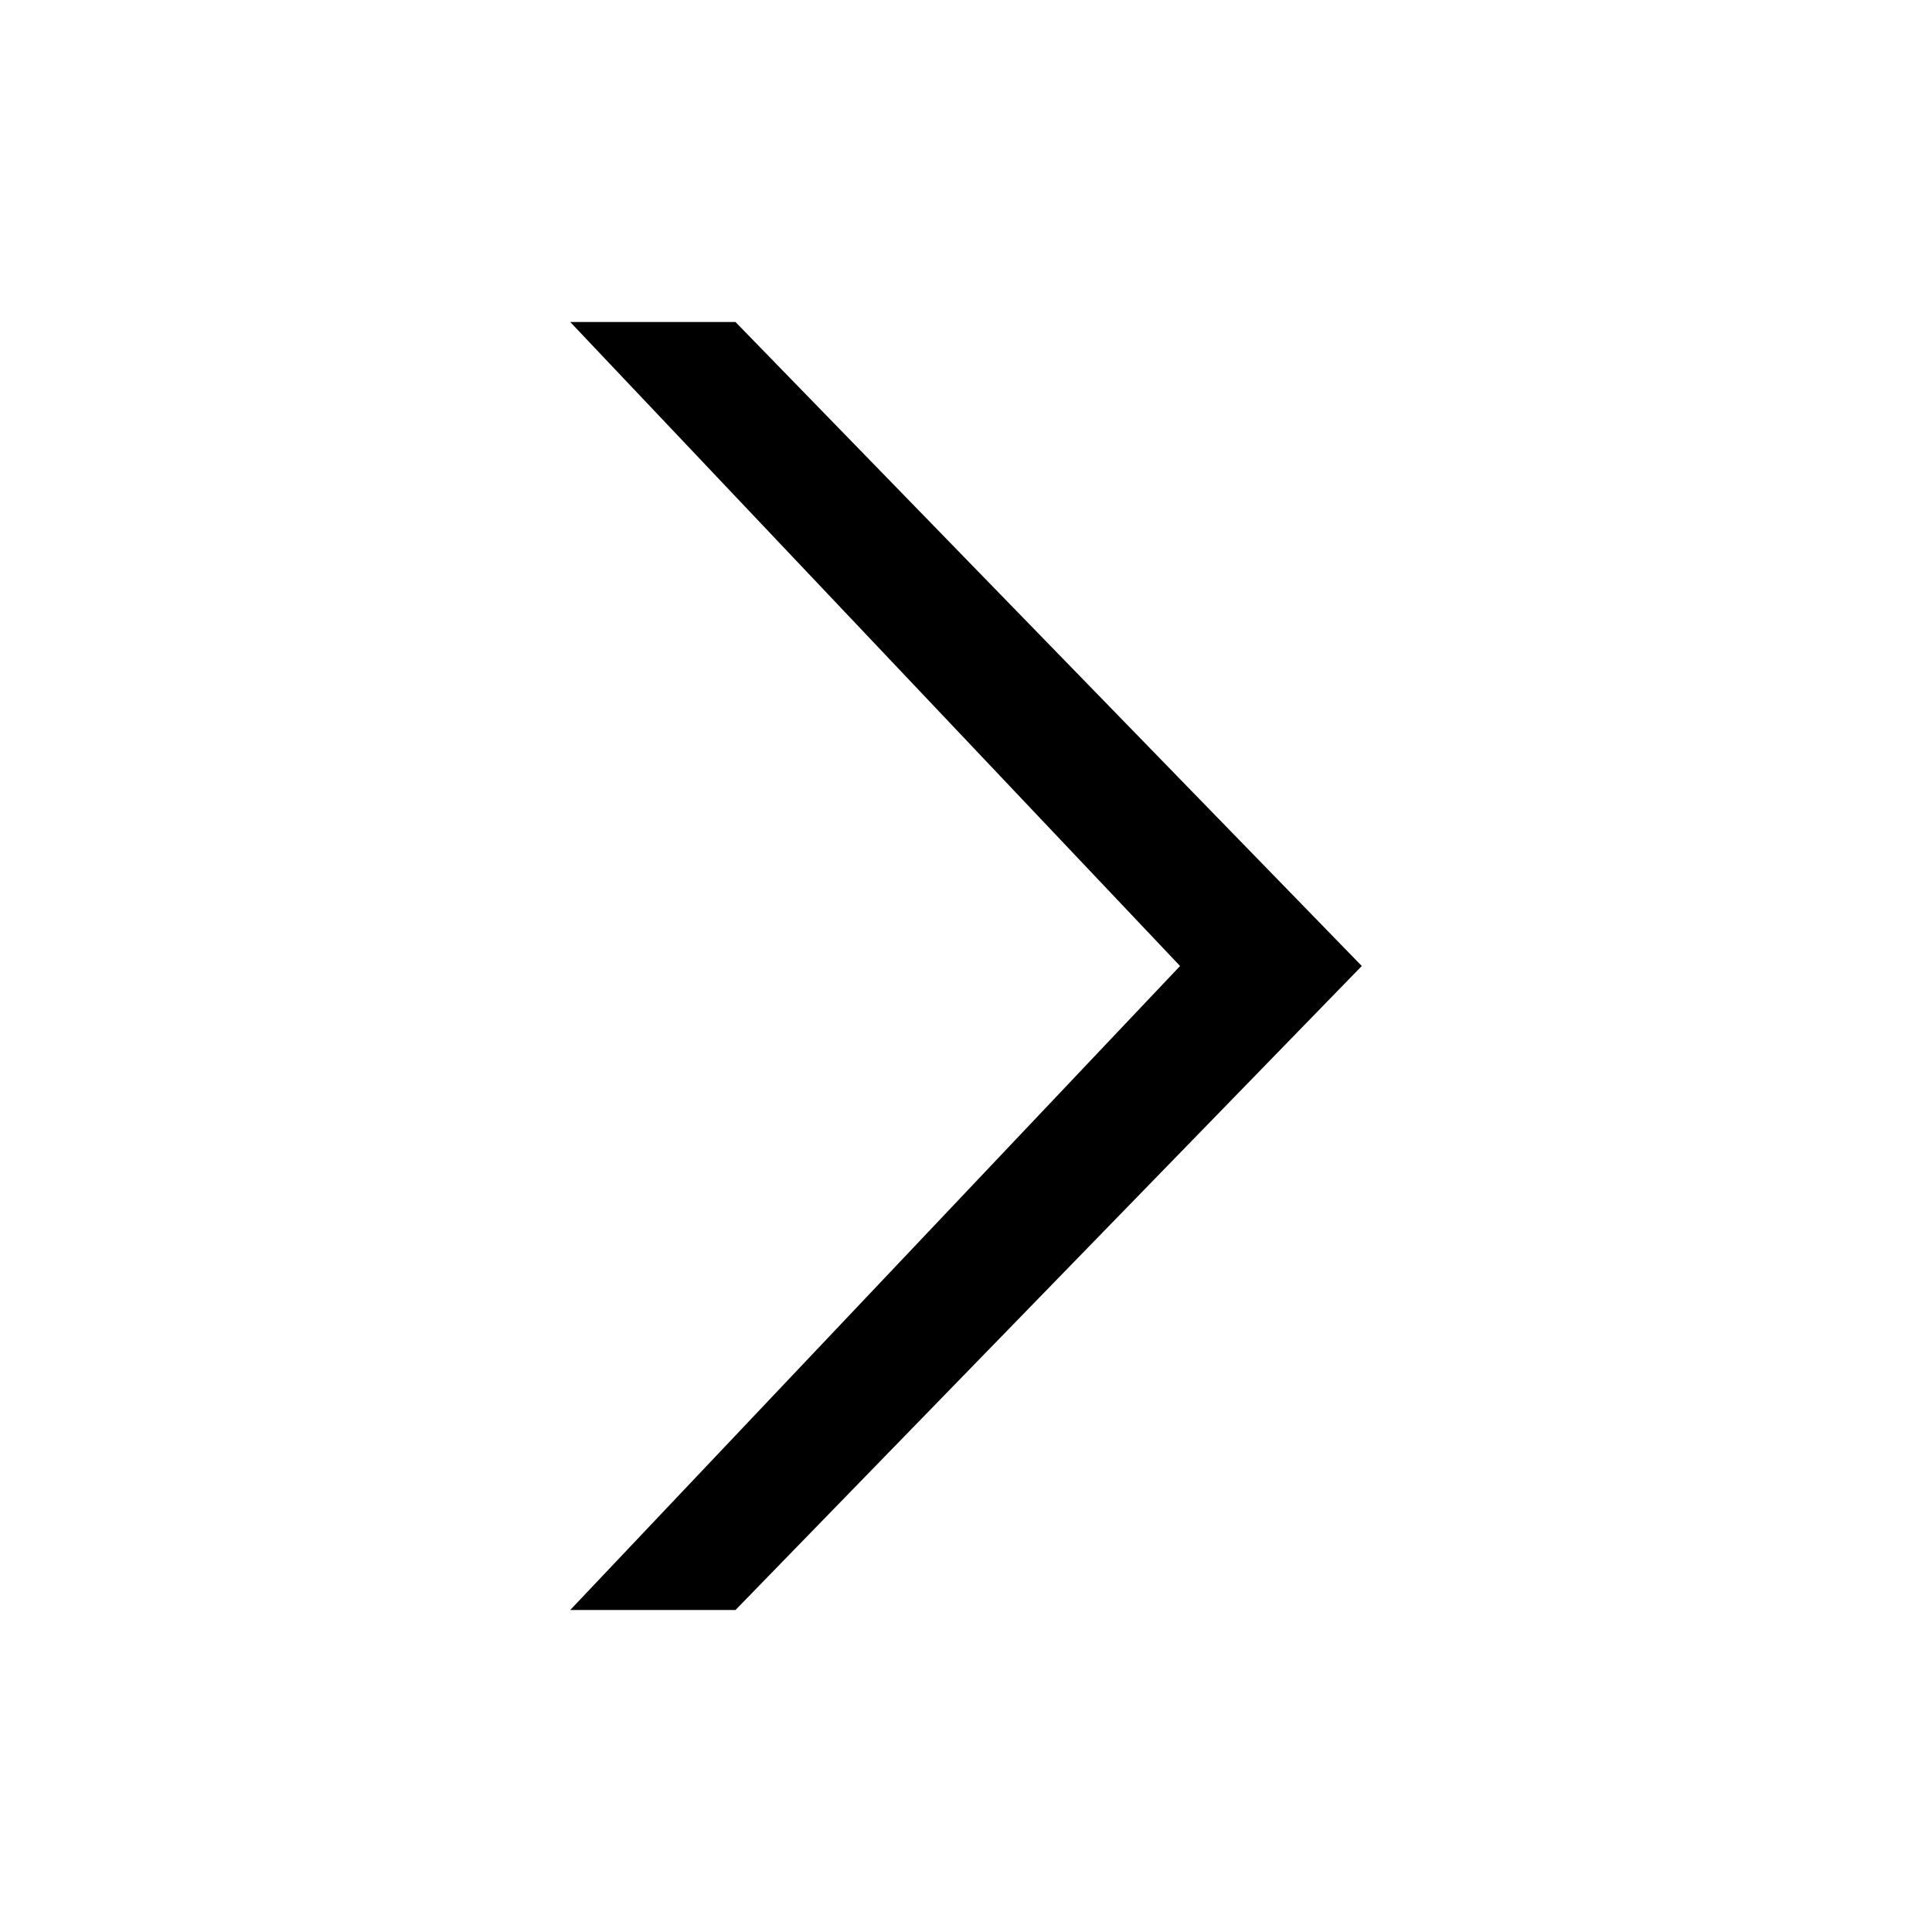
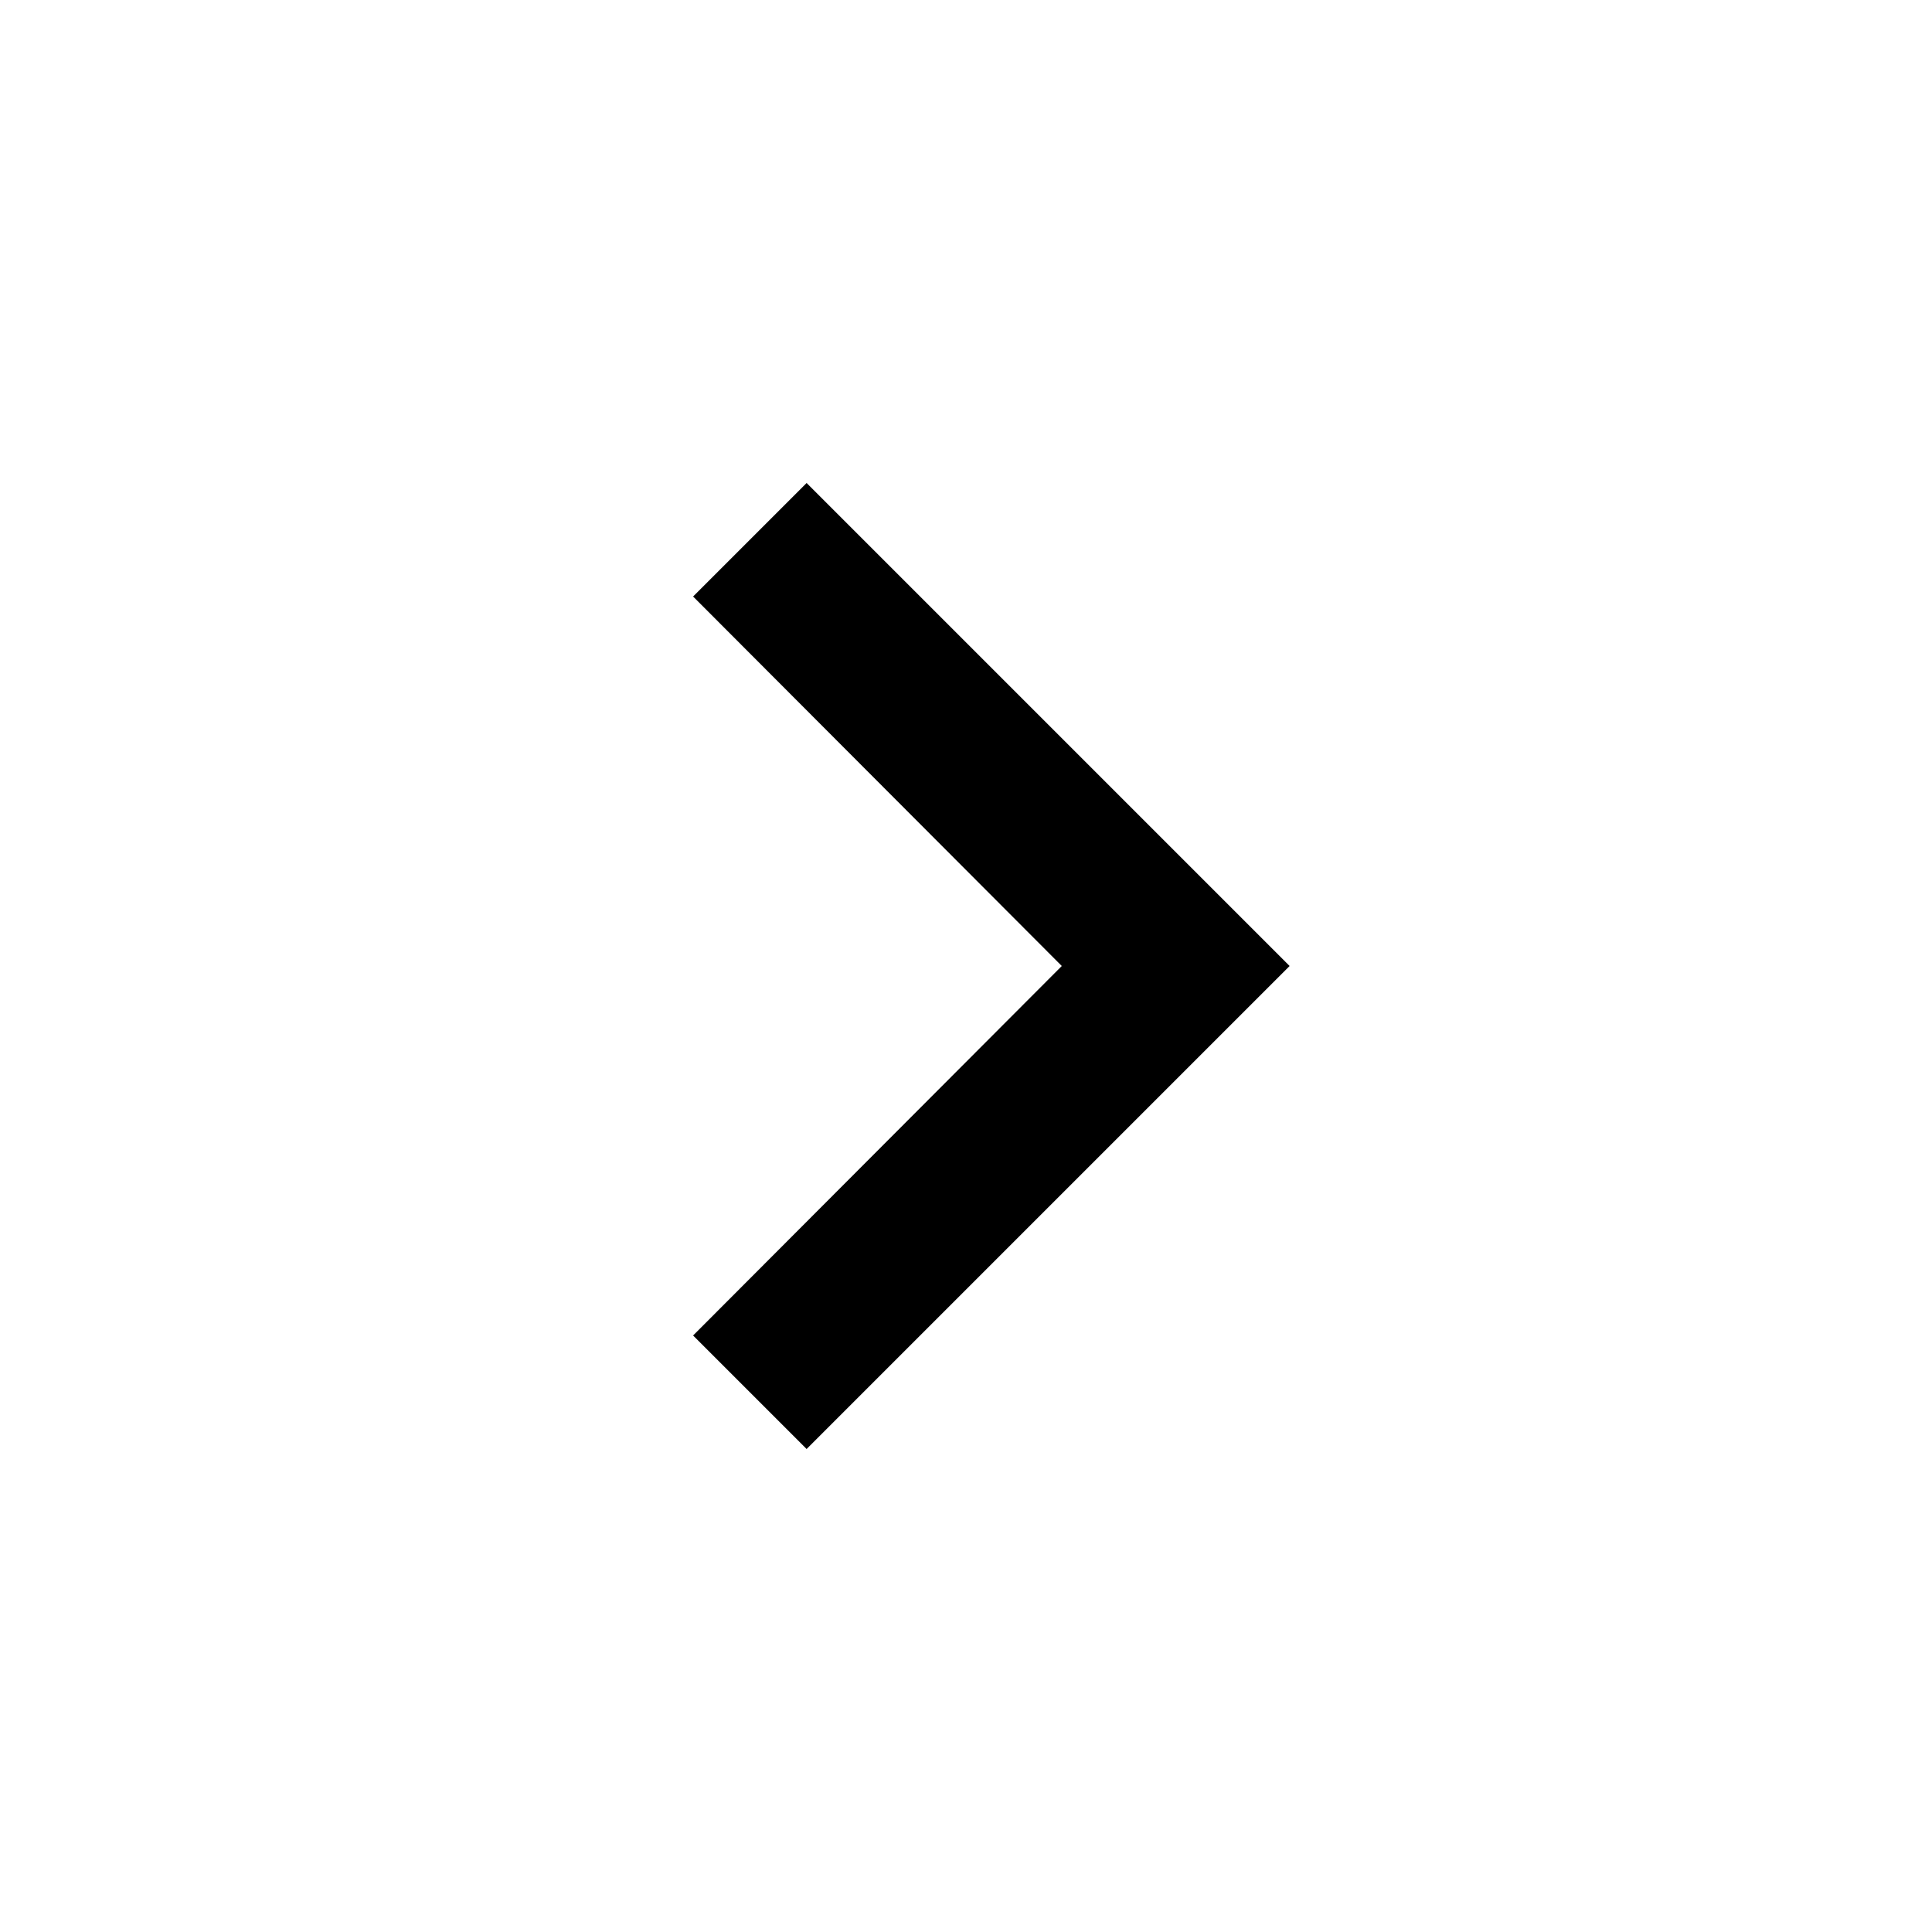
- <svg xmlns="http://www.w3.org/2000/svg" version="1.1" width="48" height="48" viewBox="0 0 48 48" enable-background="new 0 0 76.00 76.00" xml:space="preserve" id="svg4">
-   <defs id="defs8" />
-   <path fill="#000000" fill-opacity="1" stroke-width="0.205" stroke-linejoin="round" d="M 29.318,24 14.167,40 h 4.106 L 33.833,24 18.273,8 h -4.106 z" id="path2" />
+ <svg xmlns="http://www.w3.org/2000/svg" height="48px" viewBox="0 0 24 24" width="48px" fill="#000000">
+   <path d="M0 0h24v24H0V0z" fill="none" />
+   <path d="M10.02 6L8.61 7.41 13.19 12l-4.58 4.59L10.02 18l6-6-6-6z" />
</svg>
